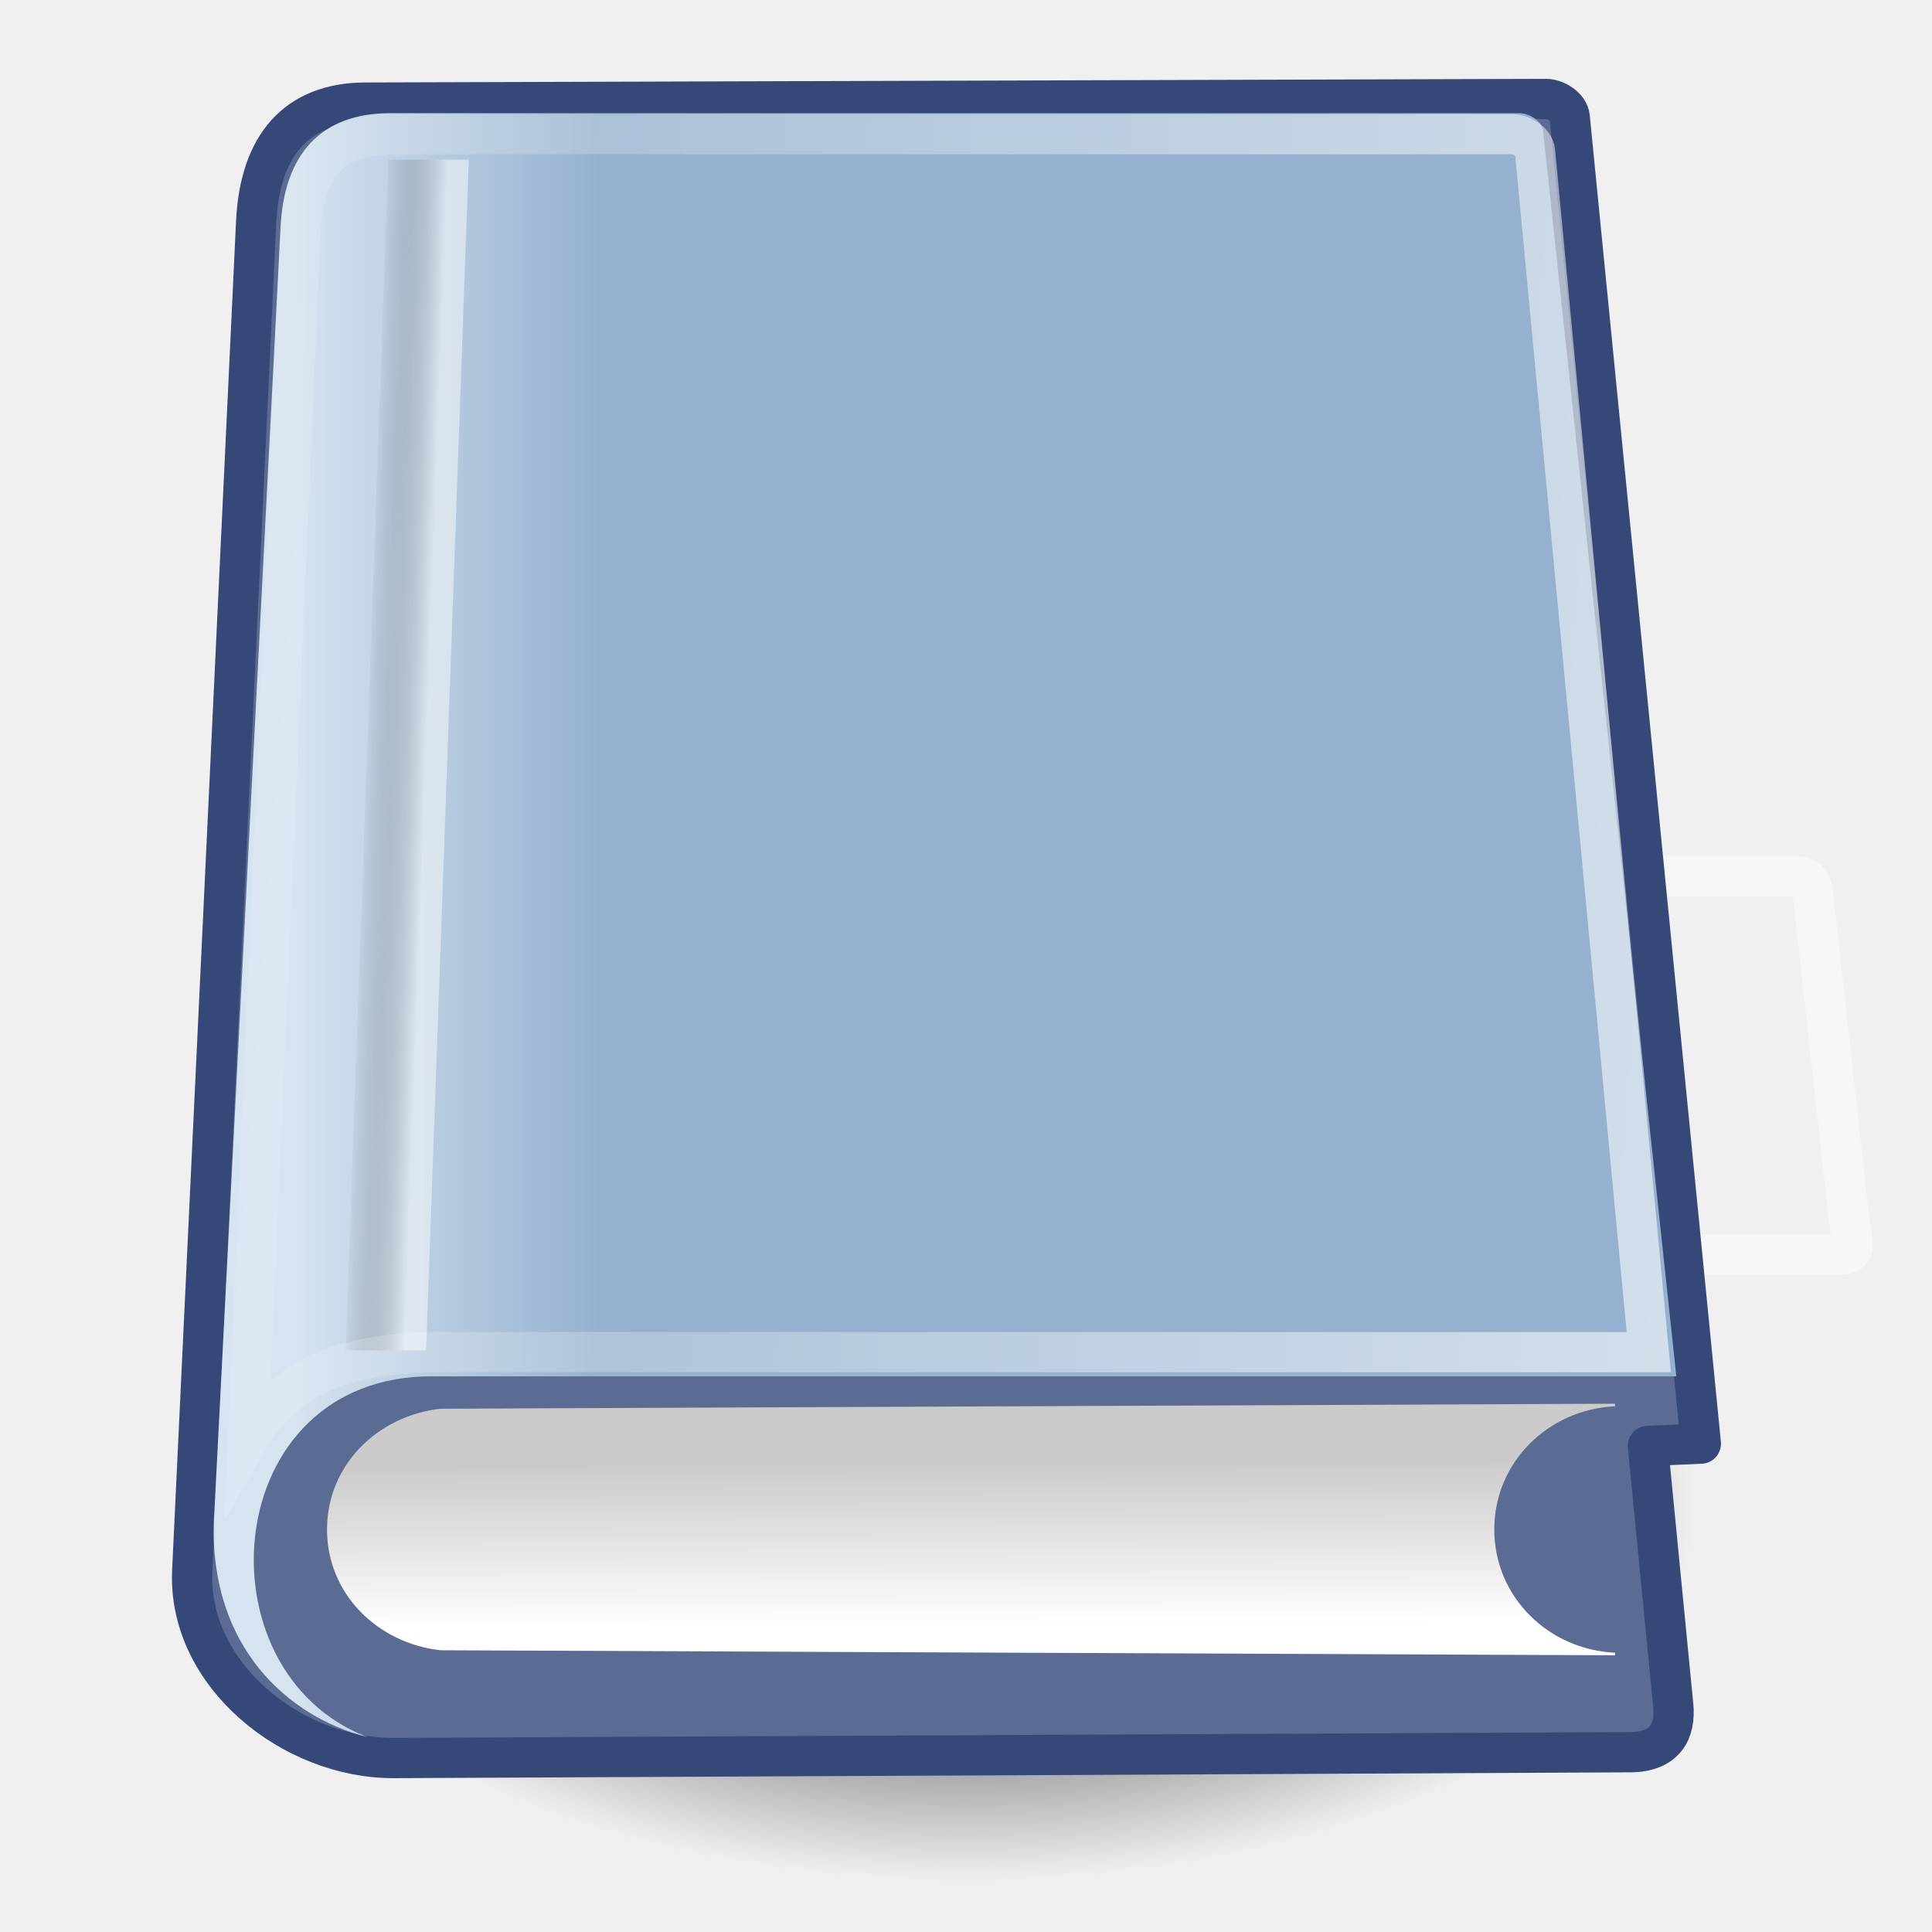
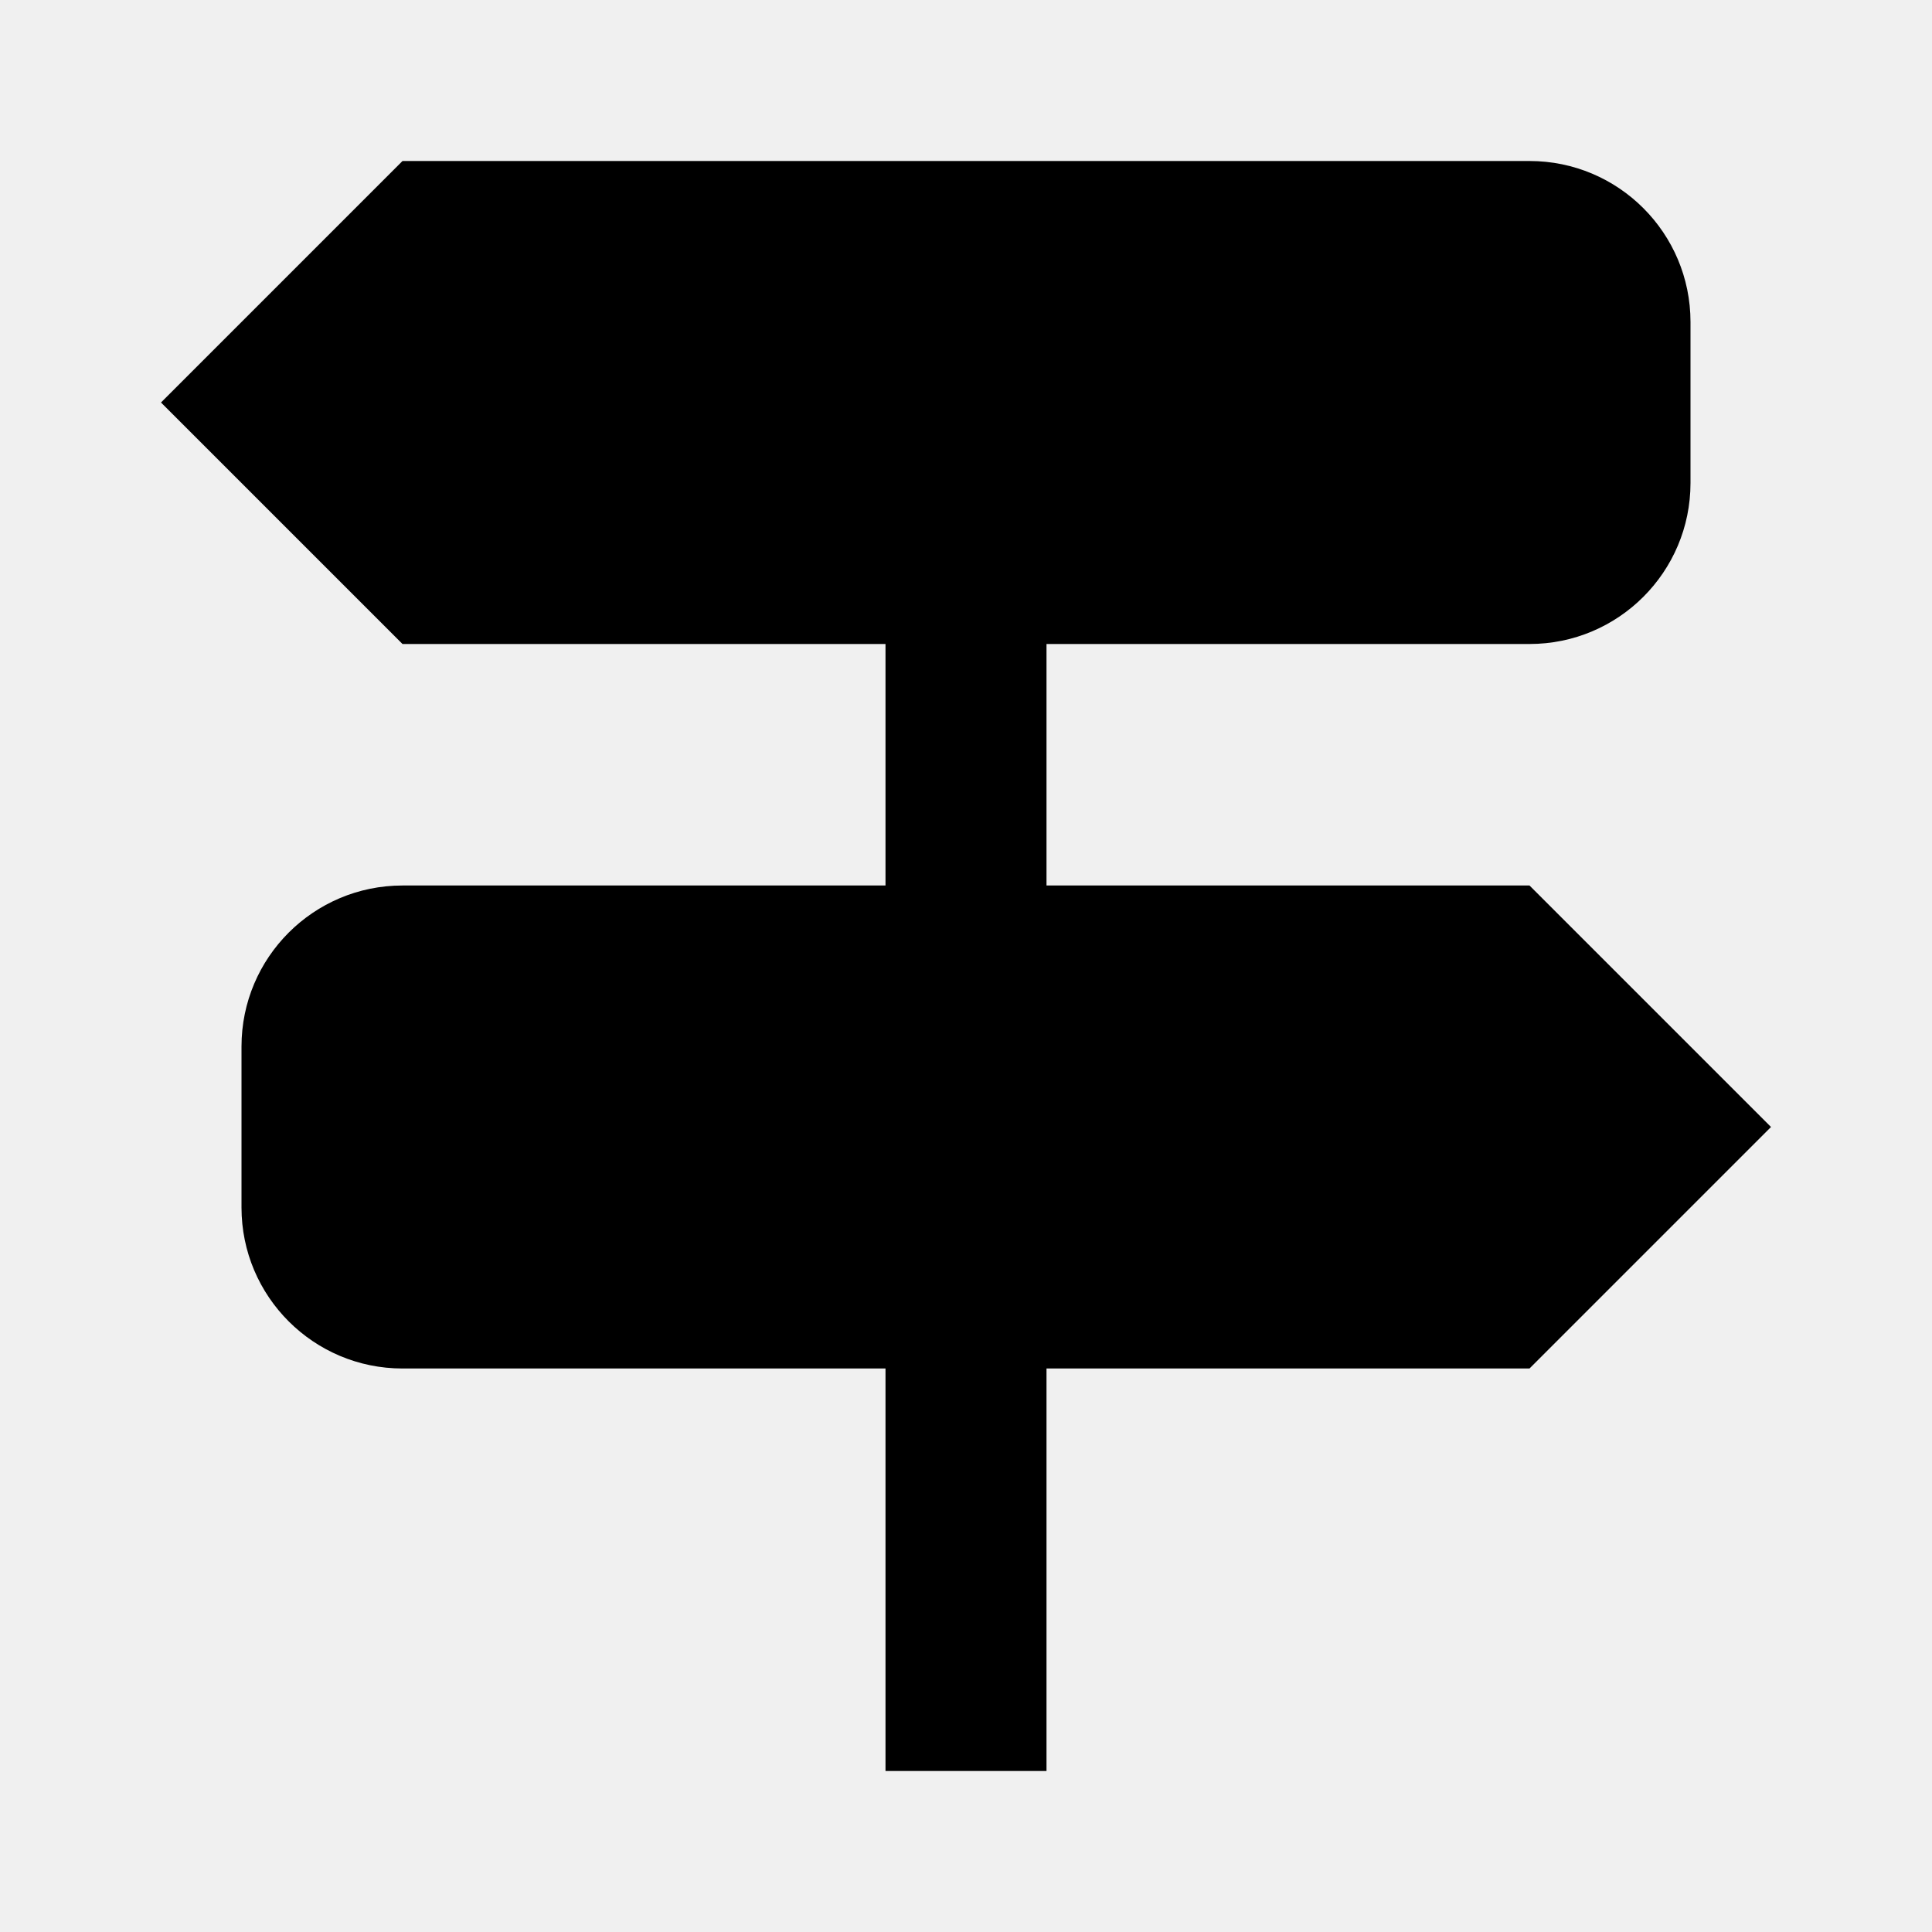
- <svg xmlns="http://www.w3.org/2000/svg" xmlns:xlink="http://www.w3.org/1999/xlink" width="48px" height="48px" id="svg1256">
-   <defs id="defs3">
-     <linearGradient id="linearGradient12512">
-       <stop style="stop-color:#ffffff;stop-opacity:1;" offset="0" id="stop12513" />
-       <stop style="stop-color:#fff520;stop-opacity:0.891;" offset="0.5" id="stop12517" />
-       <stop style="stop-color:#fff300;stop-opacity:0;" offset="1" id="stop12514" />
-     </linearGradient>
-     <radialGradient xlink:href="#linearGradient12512" id="radialGradient278" gradientUnits="userSpaceOnUse" cx="55" cy="125" fx="55" fy="125" r="14.375" />
-     <linearGradient id="linearGradient21644">
-       <stop style="stop-color:#000000;stop-opacity:1;" offset="0" id="stop21646" />
-       <stop style="stop-color:#000000;stop-opacity:0;" offset="1" id="stop21648" />
-     </linearGradient>
-     <linearGradient id="linearGradient2116">
-       <stop style="stop-color:#ffffff;stop-opacity:1;" offset="0" id="stop2118" />
-       <stop style="stop-color:#ffffff;stop-opacity:0;" offset="1" id="stop2120" />
-     </linearGradient>
-     <linearGradient id="linearGradient2094">
-       <stop style="stop-color:#d6e3f0;stop-opacity:1;" offset="0" id="stop2096" />
-       <stop style="stop-color:#95b1cf;stop-opacity:1;" offset="1" id="stop2098" />
-     </linearGradient>
-     <linearGradient id="linearGradient2803">
-       <stop id="stop2805" offset="0" style="stop-color:#ffffff;stop-opacity:1;" />
-       <stop id="stop2807" offset="1" style="stop-color:#cbcbcb;stop-opacity:1;" />
-     </linearGradient>
-     <linearGradient id="linearGradient2795">
-       <stop id="stop2797" offset="0" style="stop-color:#000000;stop-opacity:0.069;" />
-       <stop id="stop2799" offset="1" style="stop-color:#ffffff;stop-opacity:1;" />
-     </linearGradient>
-     <linearGradient gradientUnits="userSpaceOnUse" y2="4.953" x2="41.219" y1="4.953" x1="35.433" gradientTransform="matrix(0.254,0,1.822151e-16,3.759813,0.788629,0.148567)" id="linearGradient2801" xlink:href="#linearGradient2795" />
-     <linearGradient gradientUnits="userSpaceOnUse" y2="84.287" x2="10.22" y1="93.338" x1="10.496" gradientTransform="matrix(2.262742,0,0,0.441942,1,-0.875)" id="linearGradient2813" xlink:href="#linearGradient2803" />
-     <linearGradient xlink:href="#linearGradient2094" id="linearGradient2100" gradientTransform="matrix(0.95775,0,0,1.027989,1,-0.571911)" x1="6.587" y1="22.133" x2="14.511" y2="22.133" gradientUnits="userSpaceOnUse" />
-     <linearGradient xlink:href="#linearGradient2116" id="linearGradient2112" gradientTransform="matrix(1.025428,0,0,0.957303,0,-0.806758)" x1="73.362" y1="26.652" x2="-2.758" y2="21.27" gradientUnits="userSpaceOnUse" />
-     <radialGradient xlink:href="#linearGradient21644" id="radialGradient21650" cx="25.125" cy="36.75" fx="25.125" fy="36.75" r="15.75" gradientTransform="matrix(1,0,0,0.595238,-6.245005e-16,14.875)" gradientUnits="userSpaceOnUse" />
-   </defs>
-   <g id="layer1">
-     <path style="opacity:1;color:#000000;fill:url(#radialGradient21650);fill-opacity:1;fill-rule:evenodd;stroke:none;stroke-width:1;stroke-linecap:round;stroke-linejoin:round;marker:none;marker-start:none;marker-mid:none;marker-end:none;stroke-miterlimit:4;stroke-dasharray:none;stroke-dashoffset:0;stroke-opacity:1;visibility:visible;display:inline;overflow:visible" id="path21642" d="M 40.875 36.75 A 15.75 9.375 0 1 1  9.375,36.75 A 15.75 9.375 0 1 1  40.875 36.75 z" transform="matrix(1.150794,0,0,1,-4.91369,0.625)" />
-     <path id="path21640" d="M 37.209,21.764 L 44.444,21.764 C 44.795,21.764 44.987,21.802 45.039,22.173 L 45.939,30.29 C 46.018,30.838 46.147,31.149 45.78,31.168 L 37.051,31.168 L 37.209,21.764 z " style="opacity:0.485;color:#000000;fill:none;fill-opacity:1;fill-rule:evenodd;stroke:#ffffff;stroke-width:1;stroke-linecap:round;stroke-linejoin:round;marker:none;marker-start:none;marker-mid:none;marker-end:none;stroke-miterlimit:4;stroke-dasharray:none;stroke-dashoffset:0;stroke-opacity:1;visibility:visible;display:inline;overflow:visible" />
-     <path style="color:#000000;fill:#5b6b94;fill-opacity:1;fill-rule:nonzero;stroke:#364878;stroke-width:1;stroke-linecap:round;stroke-linejoin:round;marker:none;marker-start:none;marker-mid:none;marker-end:none;stroke-miterlimit:4;stroke-dashoffset:0;stroke-opacity:1;visibility:visible;display:inline;overflow:visible" d="M 6.364,5.519 C 6.455,3.604 7.372,2.554 9.079,2.549 L 38.406,2.459 C 38.652,2.458 38.974,2.659 38.999,2.909 L 42.257,35.867 L 40.942,35.924 L 41.571,42.37 C 41.632,42.994 41.39,43.529 40.5,43.533 L 9.789,43.678 C 7.257,43.69 4.654,41.6 4.776,39.024 L 6.364,5.519 z " id="rect1408" />
-     <path id="path2489" d="M 40.125,34.875 L 10.938,35 C 9.381,35.178 8.125,36.396 8.125,38 C 8.125,39.604 9.381,40.822 10.938,41 L 40.125,41.125 L 40.125,41.062 C 38.469,40.984 37.125,39.675 37.125,38 C 37.125,36.325 38.469,35.016 40.125,34.938 L 40.125,34.875 z " style="color:#000000;fill:url(#linearGradient2813);fill-opacity:1;fill-rule:nonzero;stroke:none;stroke-width:1;stroke-linecap:round;stroke-linejoin:round;marker:none;marker-start:none;marker-mid:none;marker-end:none;stroke-miterlimit:4;stroke-dashoffset:0;stroke-opacity:1;visibility:visible;display:inline;overflow:visible" />
-     <path id="path2784" d="M 9.688,2.812 C 7.981,2.812 7.05,3.822 6.969,5.674 L 5.312,37.826 C 5.221,40.904 7.139,42.654 9.125,43.156 C 4.875,41.526 5.438,34.164 10.75,34.195 L 41.648,34.195 L 38.336,3.243 C 38.31,3.003 37.988,2.812 37.742,2.812 L 9.688,2.812 z " style="color:#000000;fill:url(#linearGradient2100);fill-opacity:1;fill-rule:nonzero;stroke:none;stroke-width:1;stroke-linecap:round;stroke-linejoin:round;marker:none;marker-start:none;marker-mid:none;marker-end:none;stroke-miterlimit:4;stroke-dashoffset:0;stroke-opacity:1;visibility:visible;display:inline;overflow:visible" />
-     <rect y="3.969" x="9.789" height="29.605" width="2" id="rect2793" style="opacity:0.48;color:#000000;fill:url(#linearGradient2801);fill-opacity:1;fill-rule:nonzero;stroke:none;stroke-width:1;stroke-linecap:round;stroke-linejoin:round;marker:none;marker-start:none;marker-mid:none;marker-end:none;stroke-miterlimit:4;stroke-dashoffset:0;stroke-opacity:0.608;visibility:visible;display:inline;overflow:visible" transform="matrix(1,0,-3.582731e-2,0.999358,0,0)" />
-     <path style="color:#000000;fill:none;fill-opacity:1;fill-rule:nonzero;stroke:url(#linearGradient2112);stroke-width:1;stroke-linecap:round;stroke-linejoin:miter;marker:none;marker-start:none;marker-mid:none;marker-end:none;stroke-miterlimit:20;stroke-dasharray:none;stroke-dashoffset:0;stroke-opacity:1;visibility:visible;display:inline;overflow:visible" d="M 9.875,3.334 C 8.191,3.334 7.538,4.066 7.458,5.888 L 6.159,35.777 C 7.093,34.17 8.599,33.594 11.012,33.594 L 40.963,33.594 L 38.137,3.757 C 38.115,3.52 37.794,3.334 37.551,3.334 L 9.875,3.334 z " id="path2104" />
-   </g>
+ <svg xmlns="http://www.w3.org/2000/svg" width="24px" height="24px" viewBox="0 0 24 24">
+   <path d="M19 11h-6V8h6a2 2 0 0 0 2-2V4a2 2 0 0 0-2-2H5L2 5l3 3h6v3H5a2 2 0 0 0-2 2v2a2 2 0 0 0 2 2h6v5h2v-5h6l3-3-3-3z" />
</svg>
